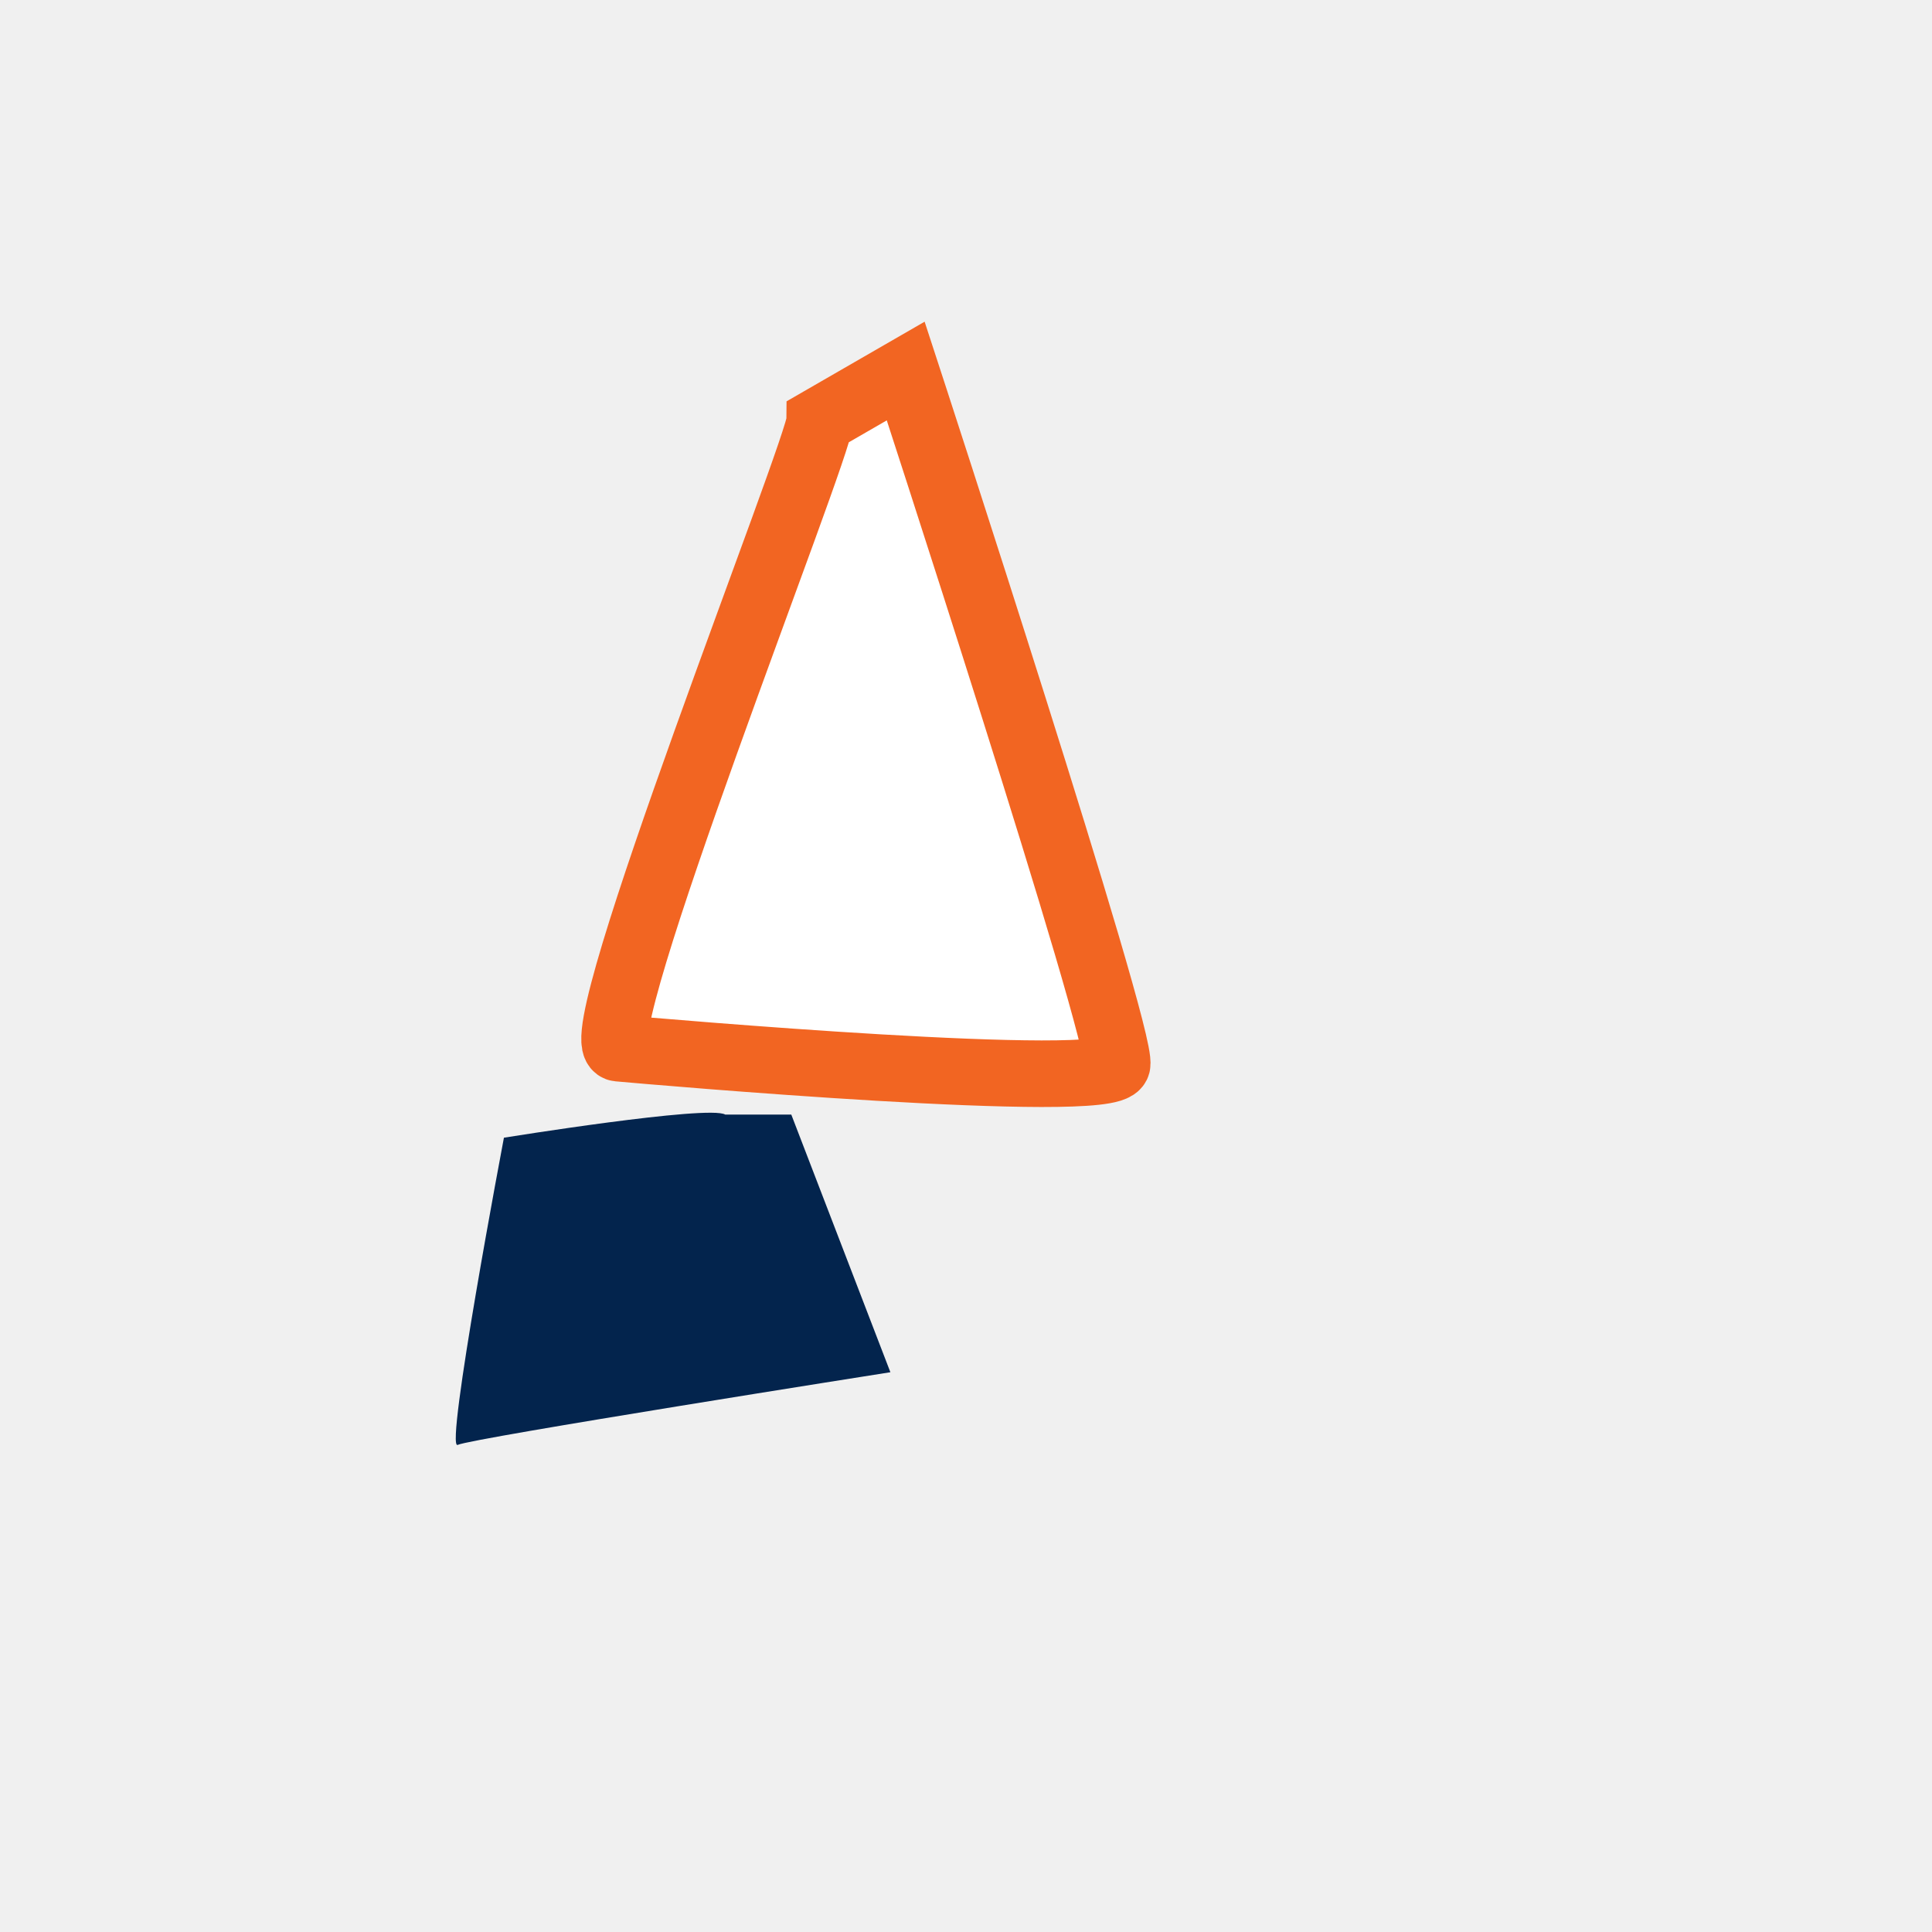
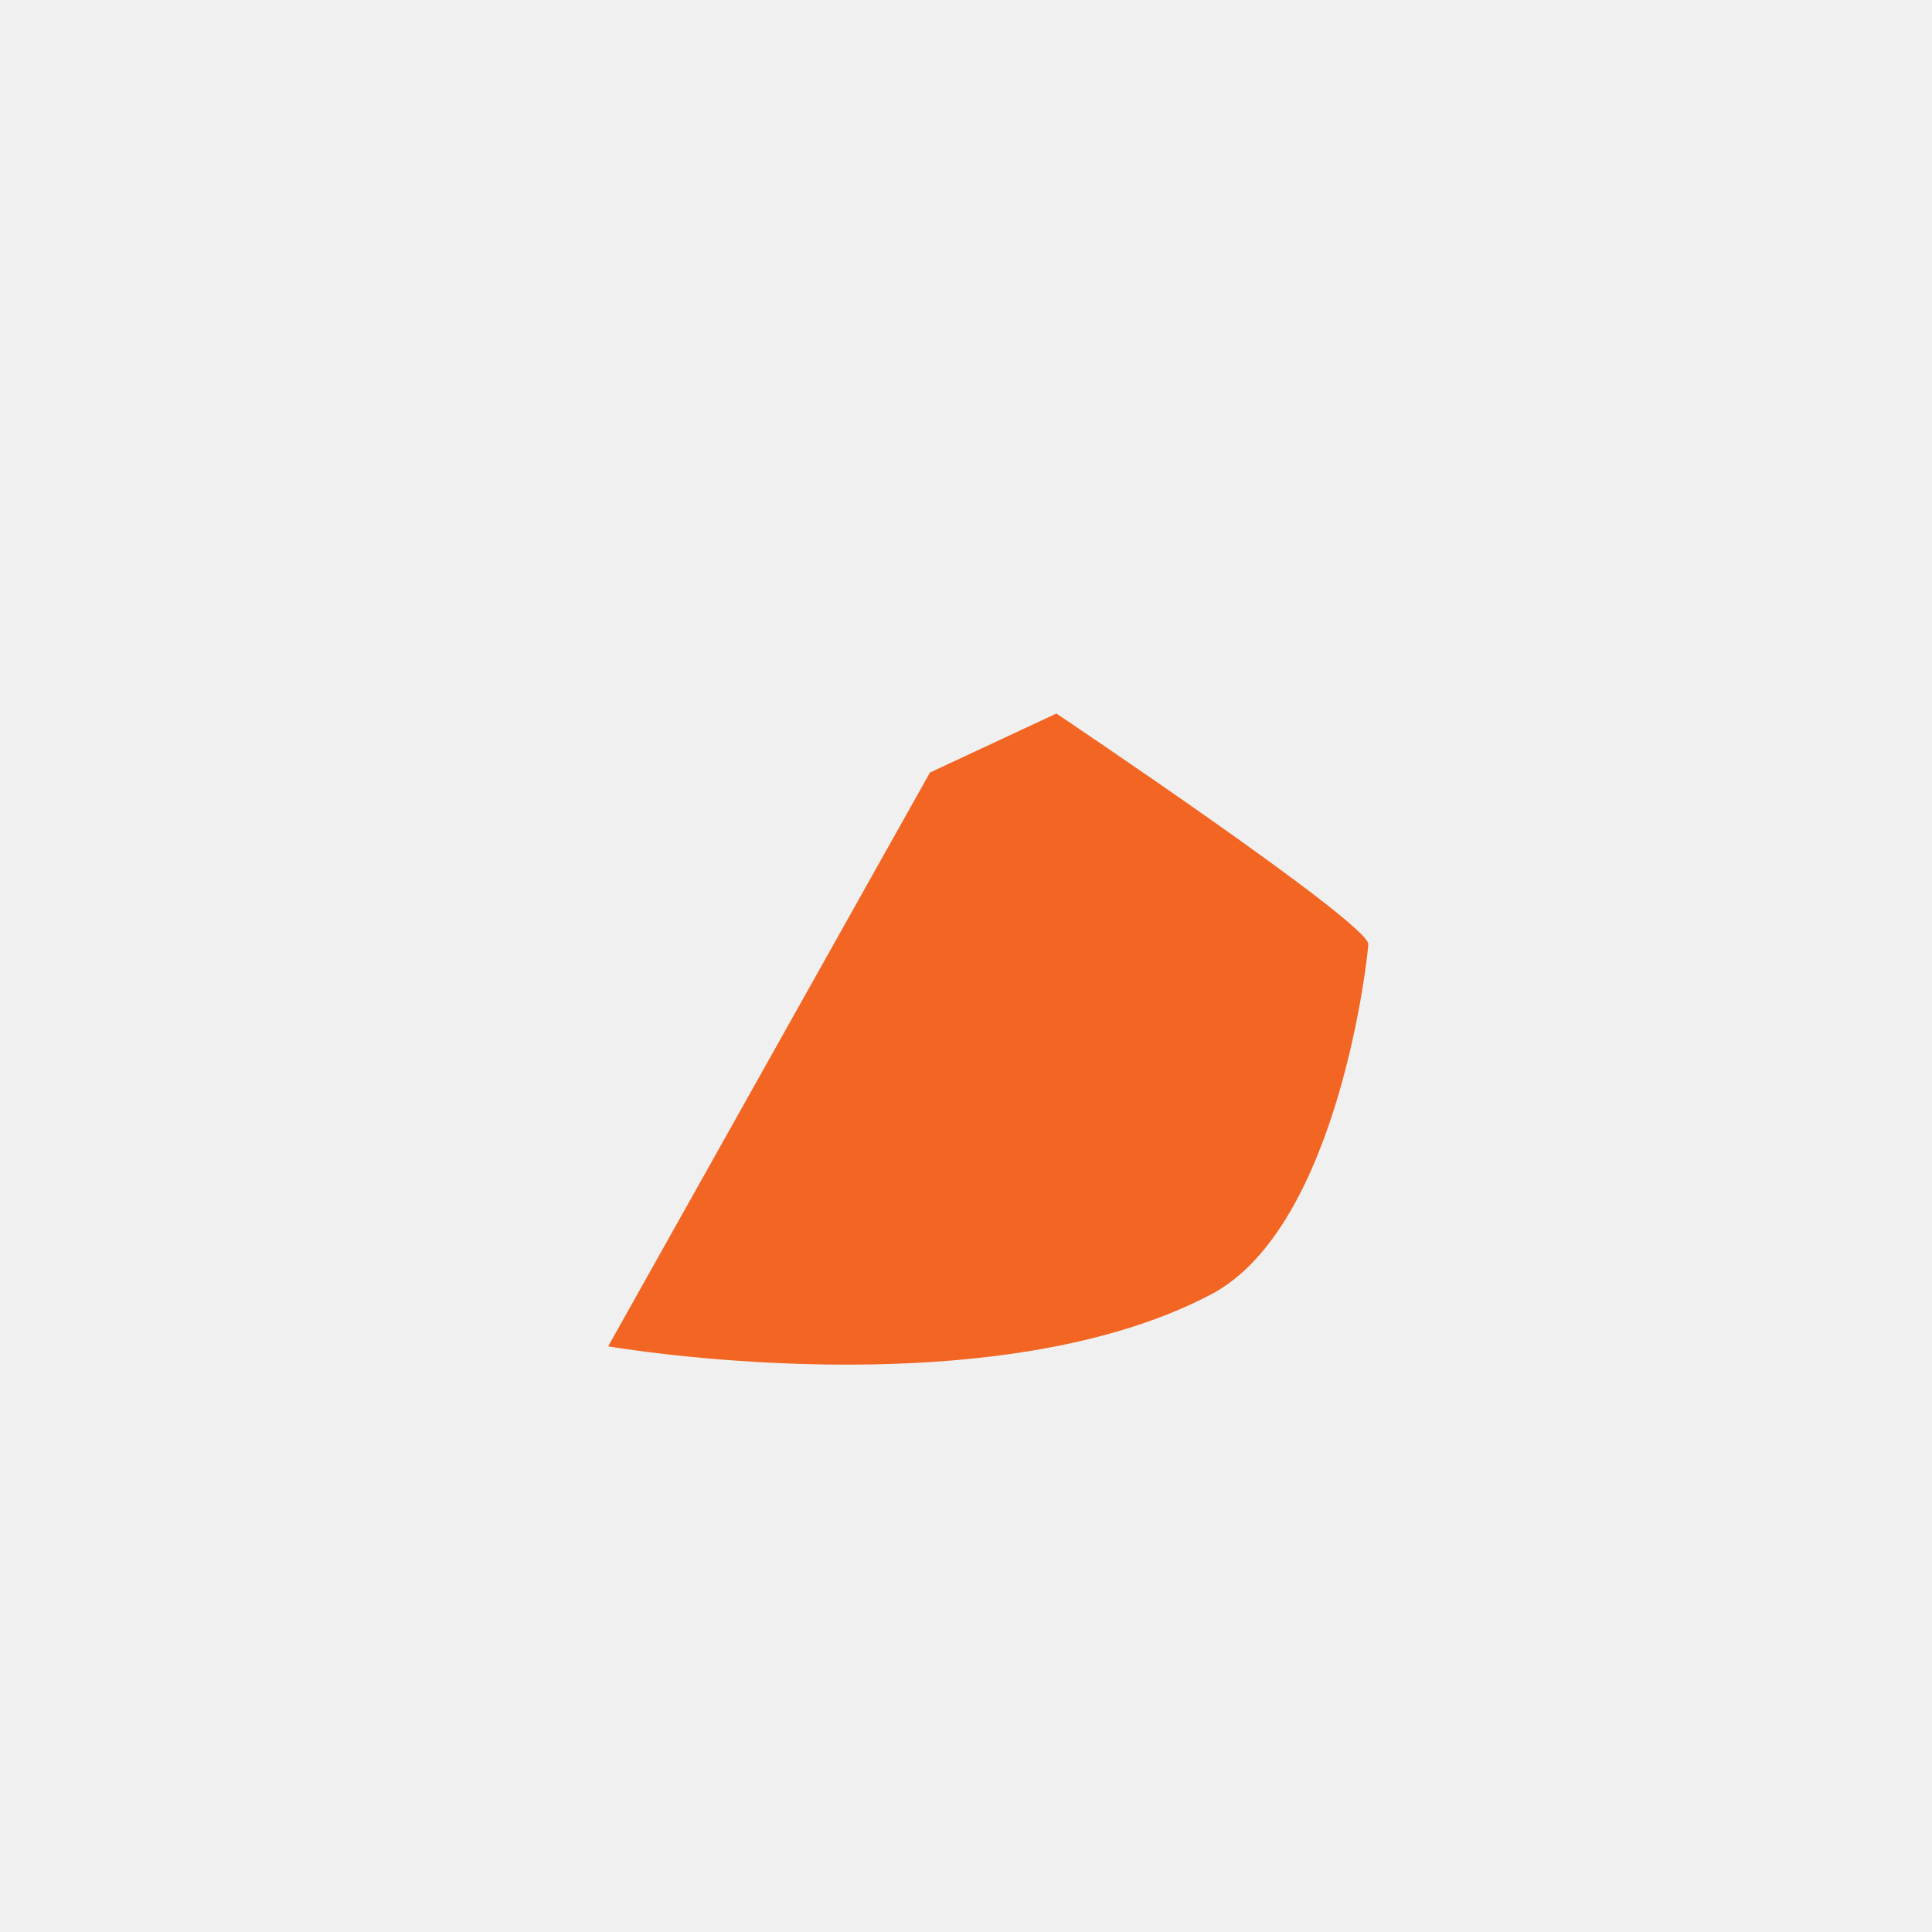
<svg xmlns="http://www.w3.org/2000/svg" width="105.833mm" height="105.833mm" viewBox="0 0 105.833 105.833" version="1.1" id="svg1" xml:space="preserve">
  <defs id="defs1" />
  <g id="layer1">
-     <g id="g2" transform="matrix(0.9645099,0,0,0.9645099,1.367803,3.154145)">
-       <text xml:space="preserve" style="font-size:111.873px;line-height:1;font-family:'Silvano Western Demo';-inkscape-font-specification:'Silvano Western Demo';text-align:end;letter-spacing:20.696px;word-spacing:11.84px;writing-mode:lr-tb;direction:ltr;text-anchor:end;fill:#03244d;fill-opacity:1;stroke:#f26522;stroke-width:3.332;stroke-dasharray:none;stroke-opacity:1" x="101.742" y="102.787" id="text1-3">
-         <tspan id="tspan1-5" style="fill:#03244d;fill-opacity:1;stroke:#f26522;stroke-width:3.332;stroke-dasharray:none;stroke-opacity:1" x="122.439" y="102.787">P</tspan>
+     <g id="g2" transform="matrix(1.208131,0,0,1.208131,-254.5237,59.29123)">
+       <text xml:space="preserve" style="font-size:108.085px;line-height:1;font-family:'Silvano Western Demo';-inkscape-font-specification:'Silvano Western Demo';text-align:end;letter-spacing:19.995px;word-spacing:11.439px;writing-mode:lr-tb;direction:ltr;text-anchor:end;fill:#03244d;fill-opacity:1;stroke:#f26522;stroke-width:3.219;stroke-dasharray:none;stroke-opacity:1" x="294.738" y="32.508" id="text1">
+         <tspan id="tspan1" style="fill:#03244d;fill-opacity:1;stroke:#f26522;stroke-width:3.219;stroke-dasharray:none;stroke-opacity:1" x="314.733" y="32.508">A</tspan>
      </text>
-       <path style="fill:#ffffff;fill-opacity:1;stroke:#f26522;stroke-width:3.781;stroke-dasharray:none;stroke-opacity:1" d="m 45.144,20.616 c 0,1.501 -13.507,35.456 -11.444,35.644 2.064,0.188 27.952,2.439 28.327,0.938 C 62.403,55.698 50.022,17.802 50.022,17.802 Z" id="path1" />
-       <path style="fill:#03244d;fill-opacity:1;stroke:none;stroke-width:3.781;stroke-dasharray:none;stroke-opacity:1" d="m 39.771,60.032 c -0.938,-0.563 -12.569,1.313 -12.569,1.313 0,0 -3.377,17.822 -2.626,17.447 0.75,-0.375 24.575,-4.127 24.575,-4.127 L 43.523,60.032 Z" id="path2" />
-       <text xml:space="preserve" style="font-size:111.873px;line-height:1;font-family:'Silvano Western Demo';-inkscape-font-specification:'Silvano Western Demo';text-align:end;letter-spacing:20.696px;word-spacing:11.84px;writing-mode:lr-tb;direction:ltr;text-anchor:end;fill:#03244d;fill-opacity:1;stroke:#f26522;stroke-width:3.332;stroke-dasharray:none;stroke-opacity:1" x="89.613" y="78.711" id="text1">
-         <tspan id="tspan1" style="fill:#03244d;fill-opacity:1;stroke:#f26522;stroke-width:3.332;stroke-dasharray:none;stroke-opacity:1" x="110.309" y="78.711">A</tspan>
+       <path style="fill:#f26522;fill-opacity:1;stroke:none;stroke-width:1.412" d="m 252.842,-14.049 -14.591,26.017 c 0,0 17.182,2.981 27.327,-2.349 5.831,-3.064 7.139,-15.531 7.139,-15.886 0,-0.973 -14.143,-10.457 -14.143,-10.457 z" id="path1" />
+       <text xml:space="preserve" style="font-size:77.472px;line-height:1;font-family:'Silvano Western Demo';-inkscape-font-specification:'Silvano Western Demo';text-align:end;letter-spacing:14.332px;word-spacing:8.199px;writing-mode:lr-tb;direction:ltr;text-anchor:end;fill:#03244d;fill-opacity:1;stroke:#f26522;stroke-width:2.308;stroke-dasharray:none;stroke-opacity:1" x="281.708" y="33.055" id="text1-3">
+         <tspan id="tspan1-5" style="fill:#03244d;fill-opacity:1;stroke:#f26522;stroke-width:2.308;stroke-dasharray:none;stroke-opacity:1" x="296.04" y="33.055">P</tspan>
      </text>
    </g>
  </g>
</svg>
